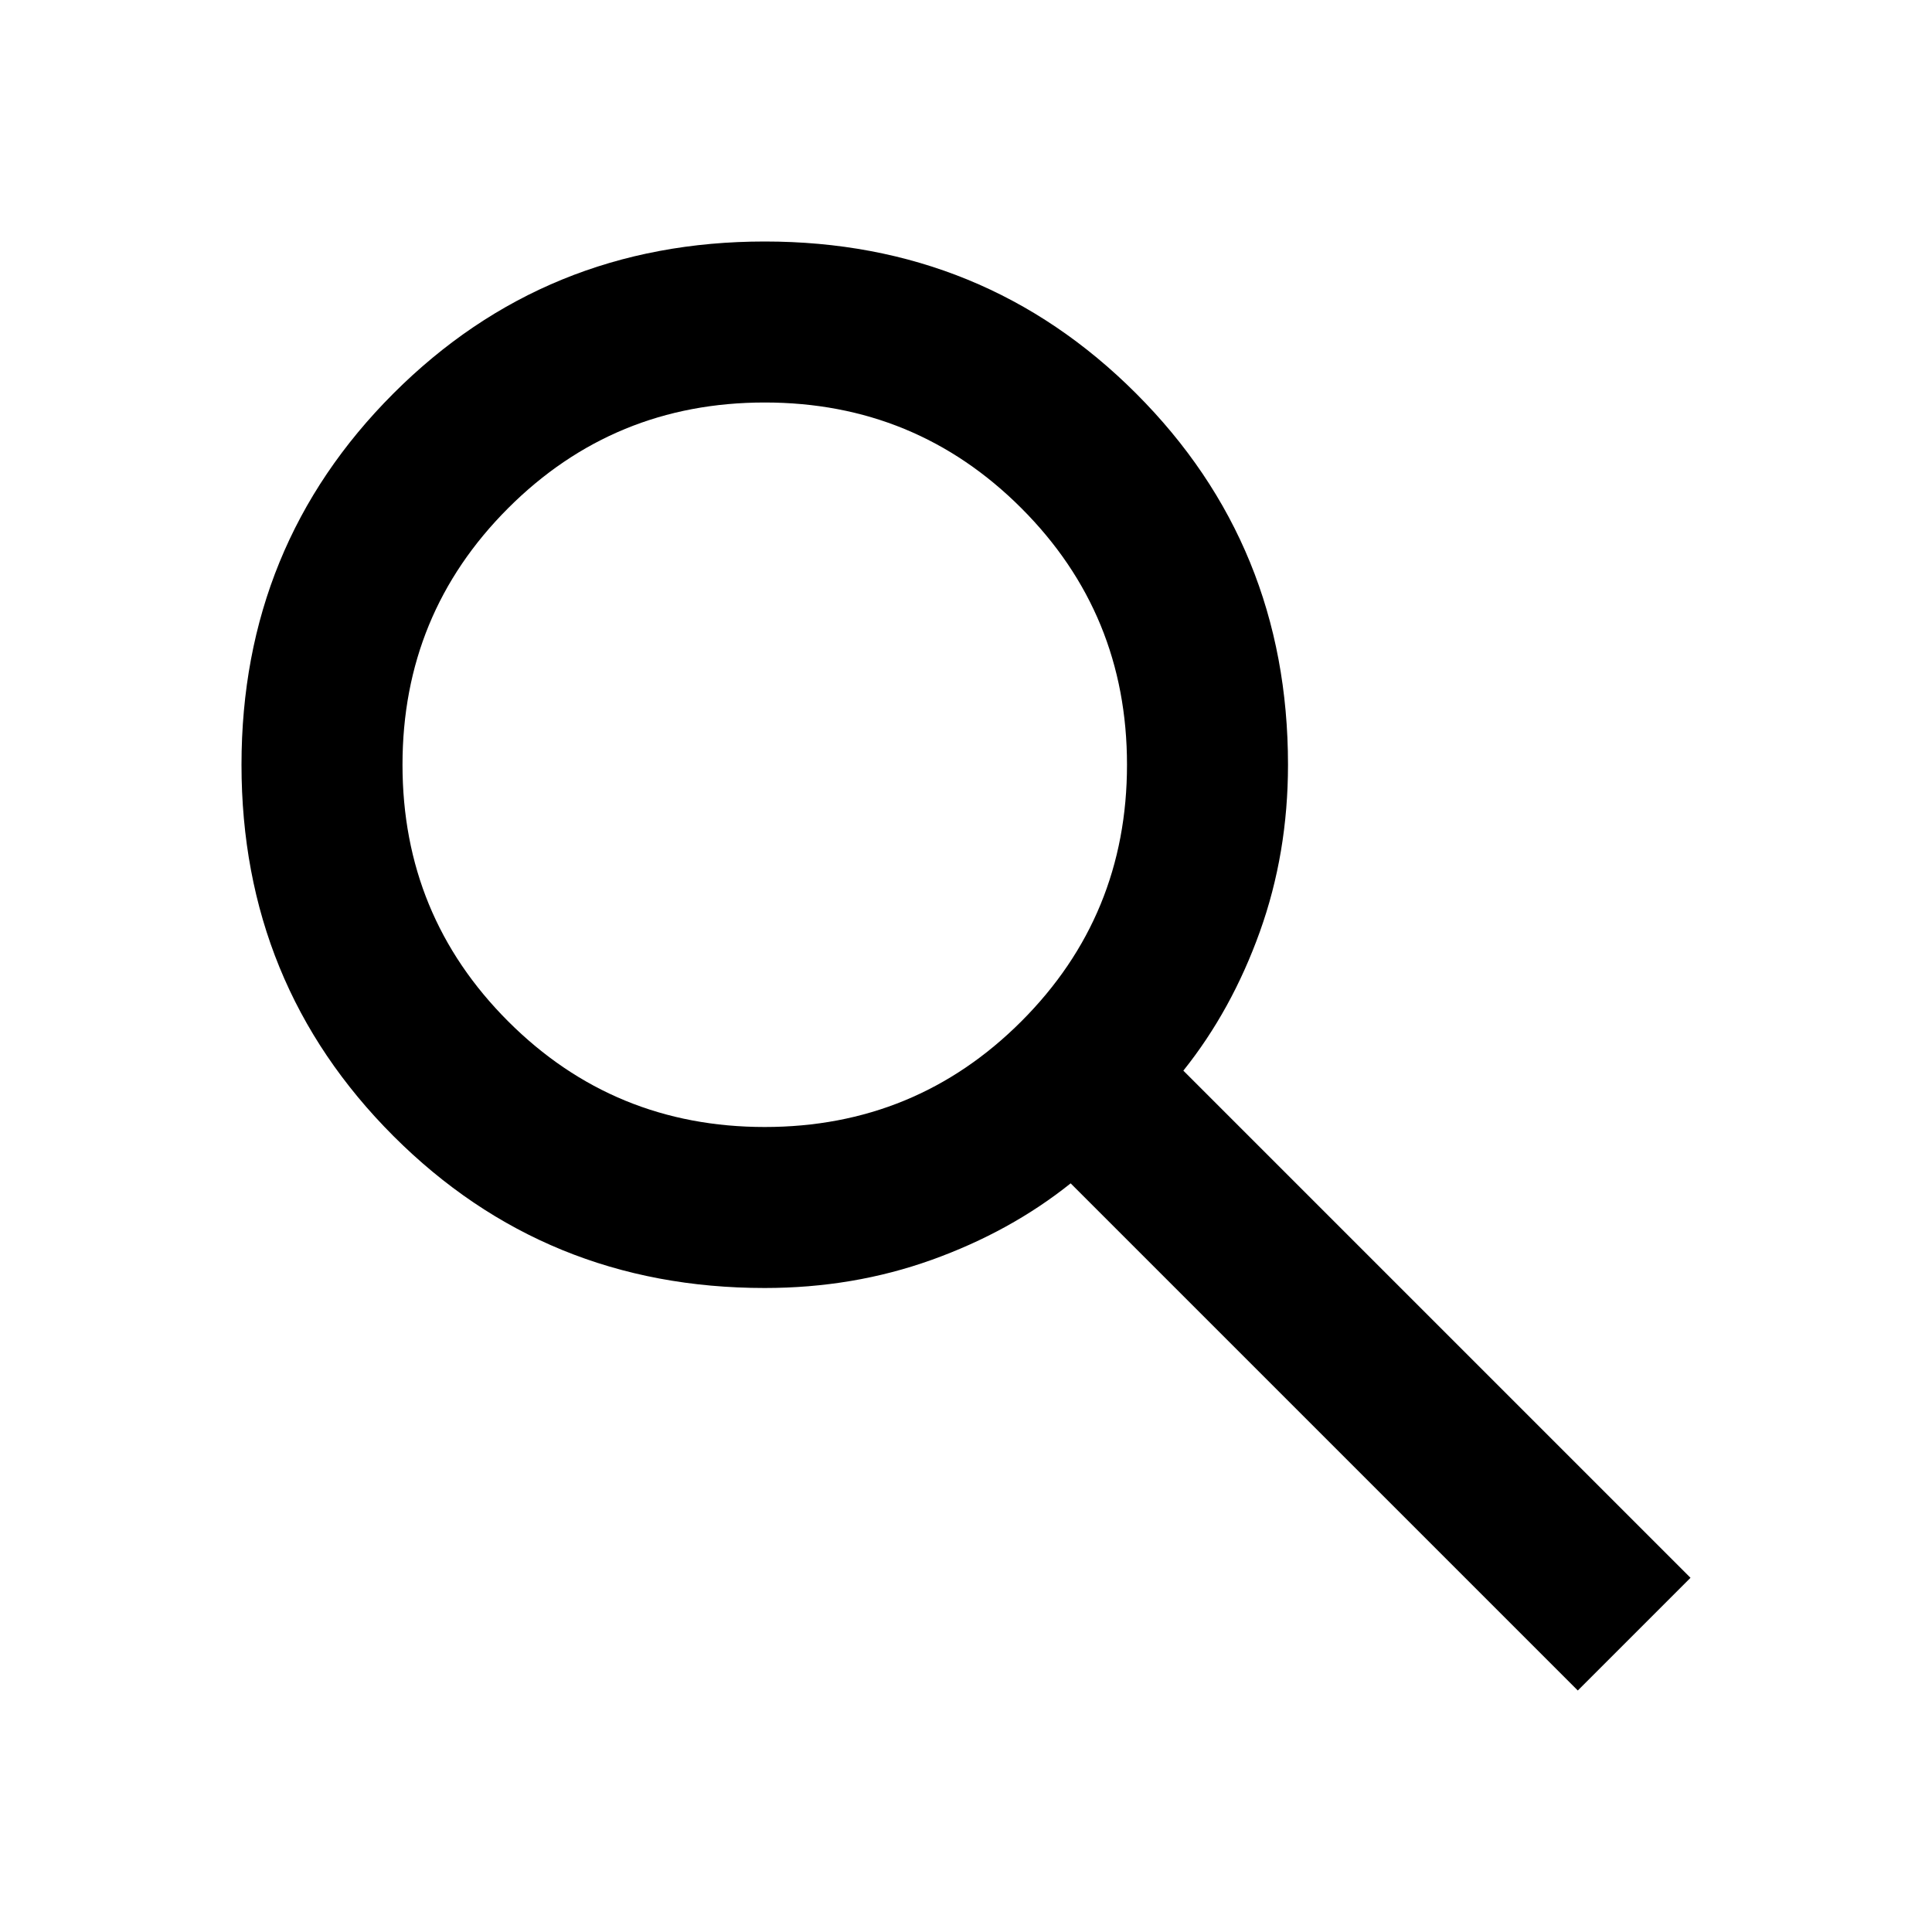
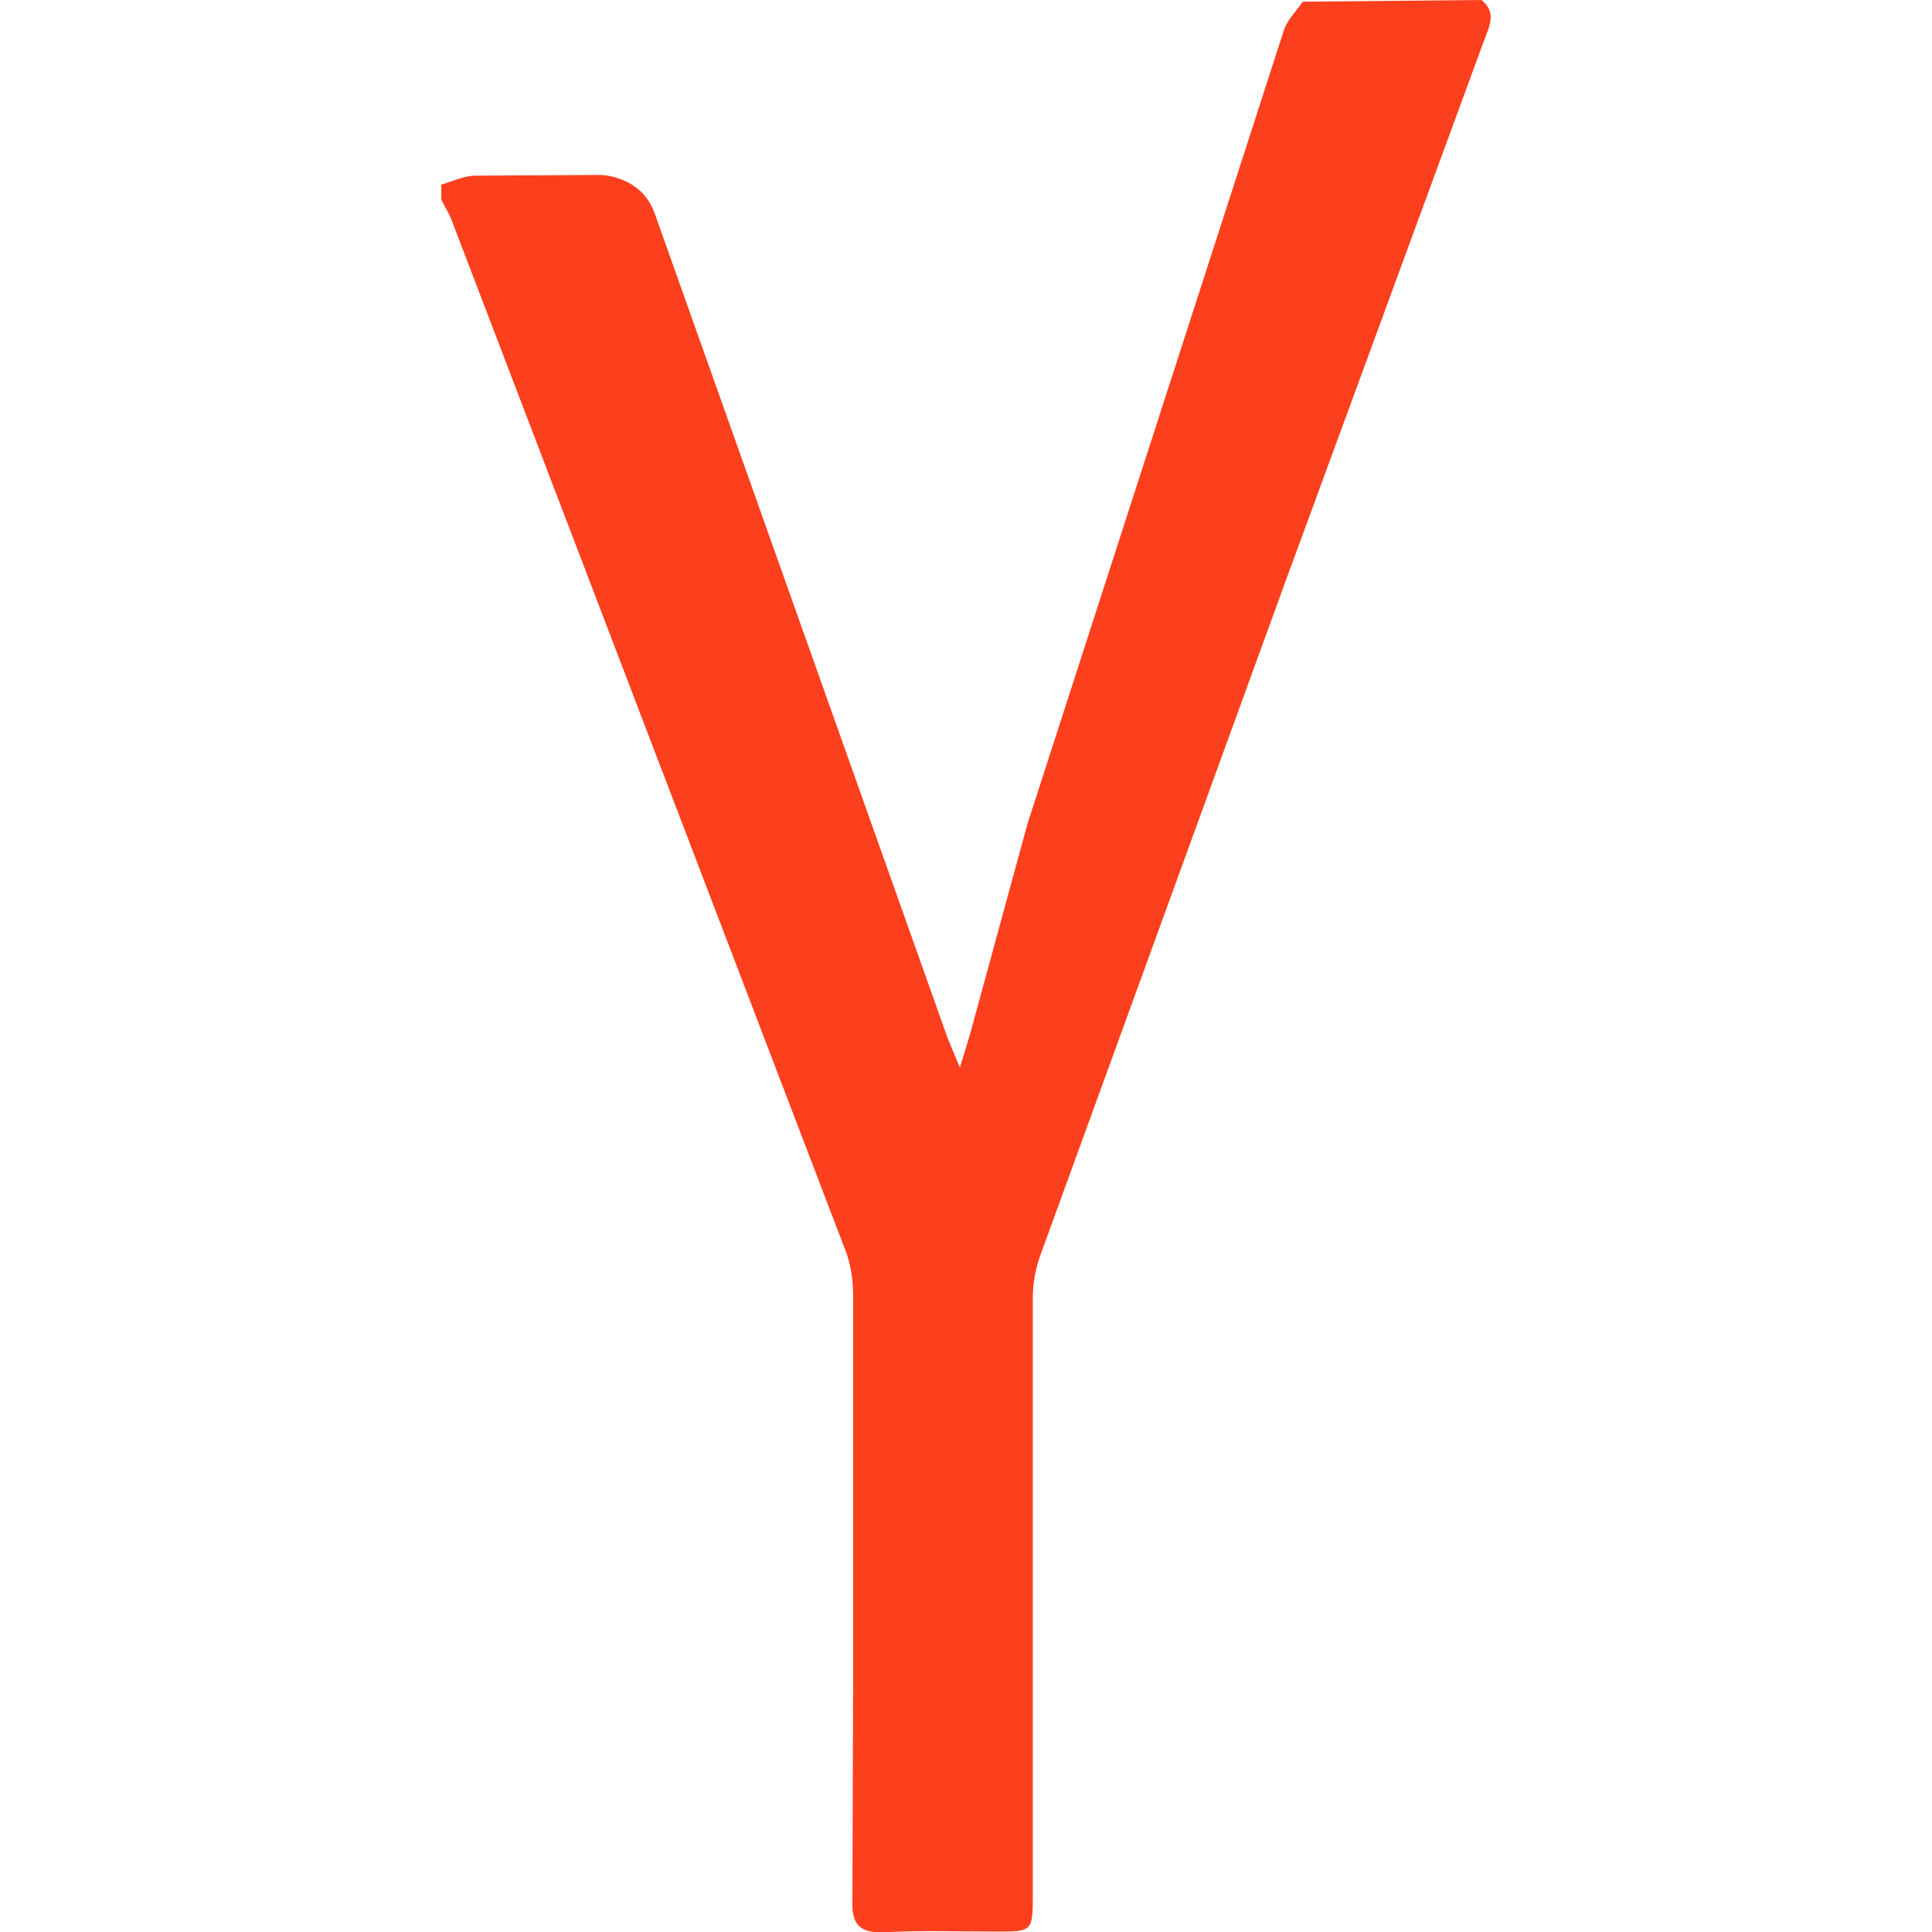
- <svg xmlns="http://www.w3.org/2000/svg" height="24" viewBox="0 -960 960 960" width="24">
-   <path d="M784-120 532-372q-30 24-69 38t-83 14q-109 0-184.5-75.5T120-580q0-109 75.5-184.5T380-840q109 0 184.5 75.5T640-580q0 44-14 83t-38 69l252 252-56 56ZM380-400q75 0 127.5-52.5T560-580q0-75-52.5-127.5T380-760q-75 0-127.5 52.5T200-580q0 75 52.5 127.5T380-400Z" />
+ <svg xmlns="http://www.w3.org/2000/svg" viewBox="0 0 64 64">
+   <path d="M49.07 0c.524.405.262.88.095 1.333l-6.643 18.095-8.047 22.12a4.21 4.21 0 0 0-.262 1.429v19.81c0 1.2-.024 1.2-1.214 1.2-1.238 0-2.476-.048-3.714.024-.786.024-1.07-.238-1.048-1.024l.024-7.333V42.928c0-.5-.07-1.048-.262-1.524L14.976 7.333c-.095-.262-.238-.476-.357-.714v-.5c.38-.12.762-.3 1.143-.3l4.12-.024s1.357 0 1.81 1.286l9.7 27.31.405.976.333-1.095 1.905-6.976 8.5-26.31c.12-.333.405-.62.62-.93L49.07 0z" fill="#FC3F1D" />
</svg>
